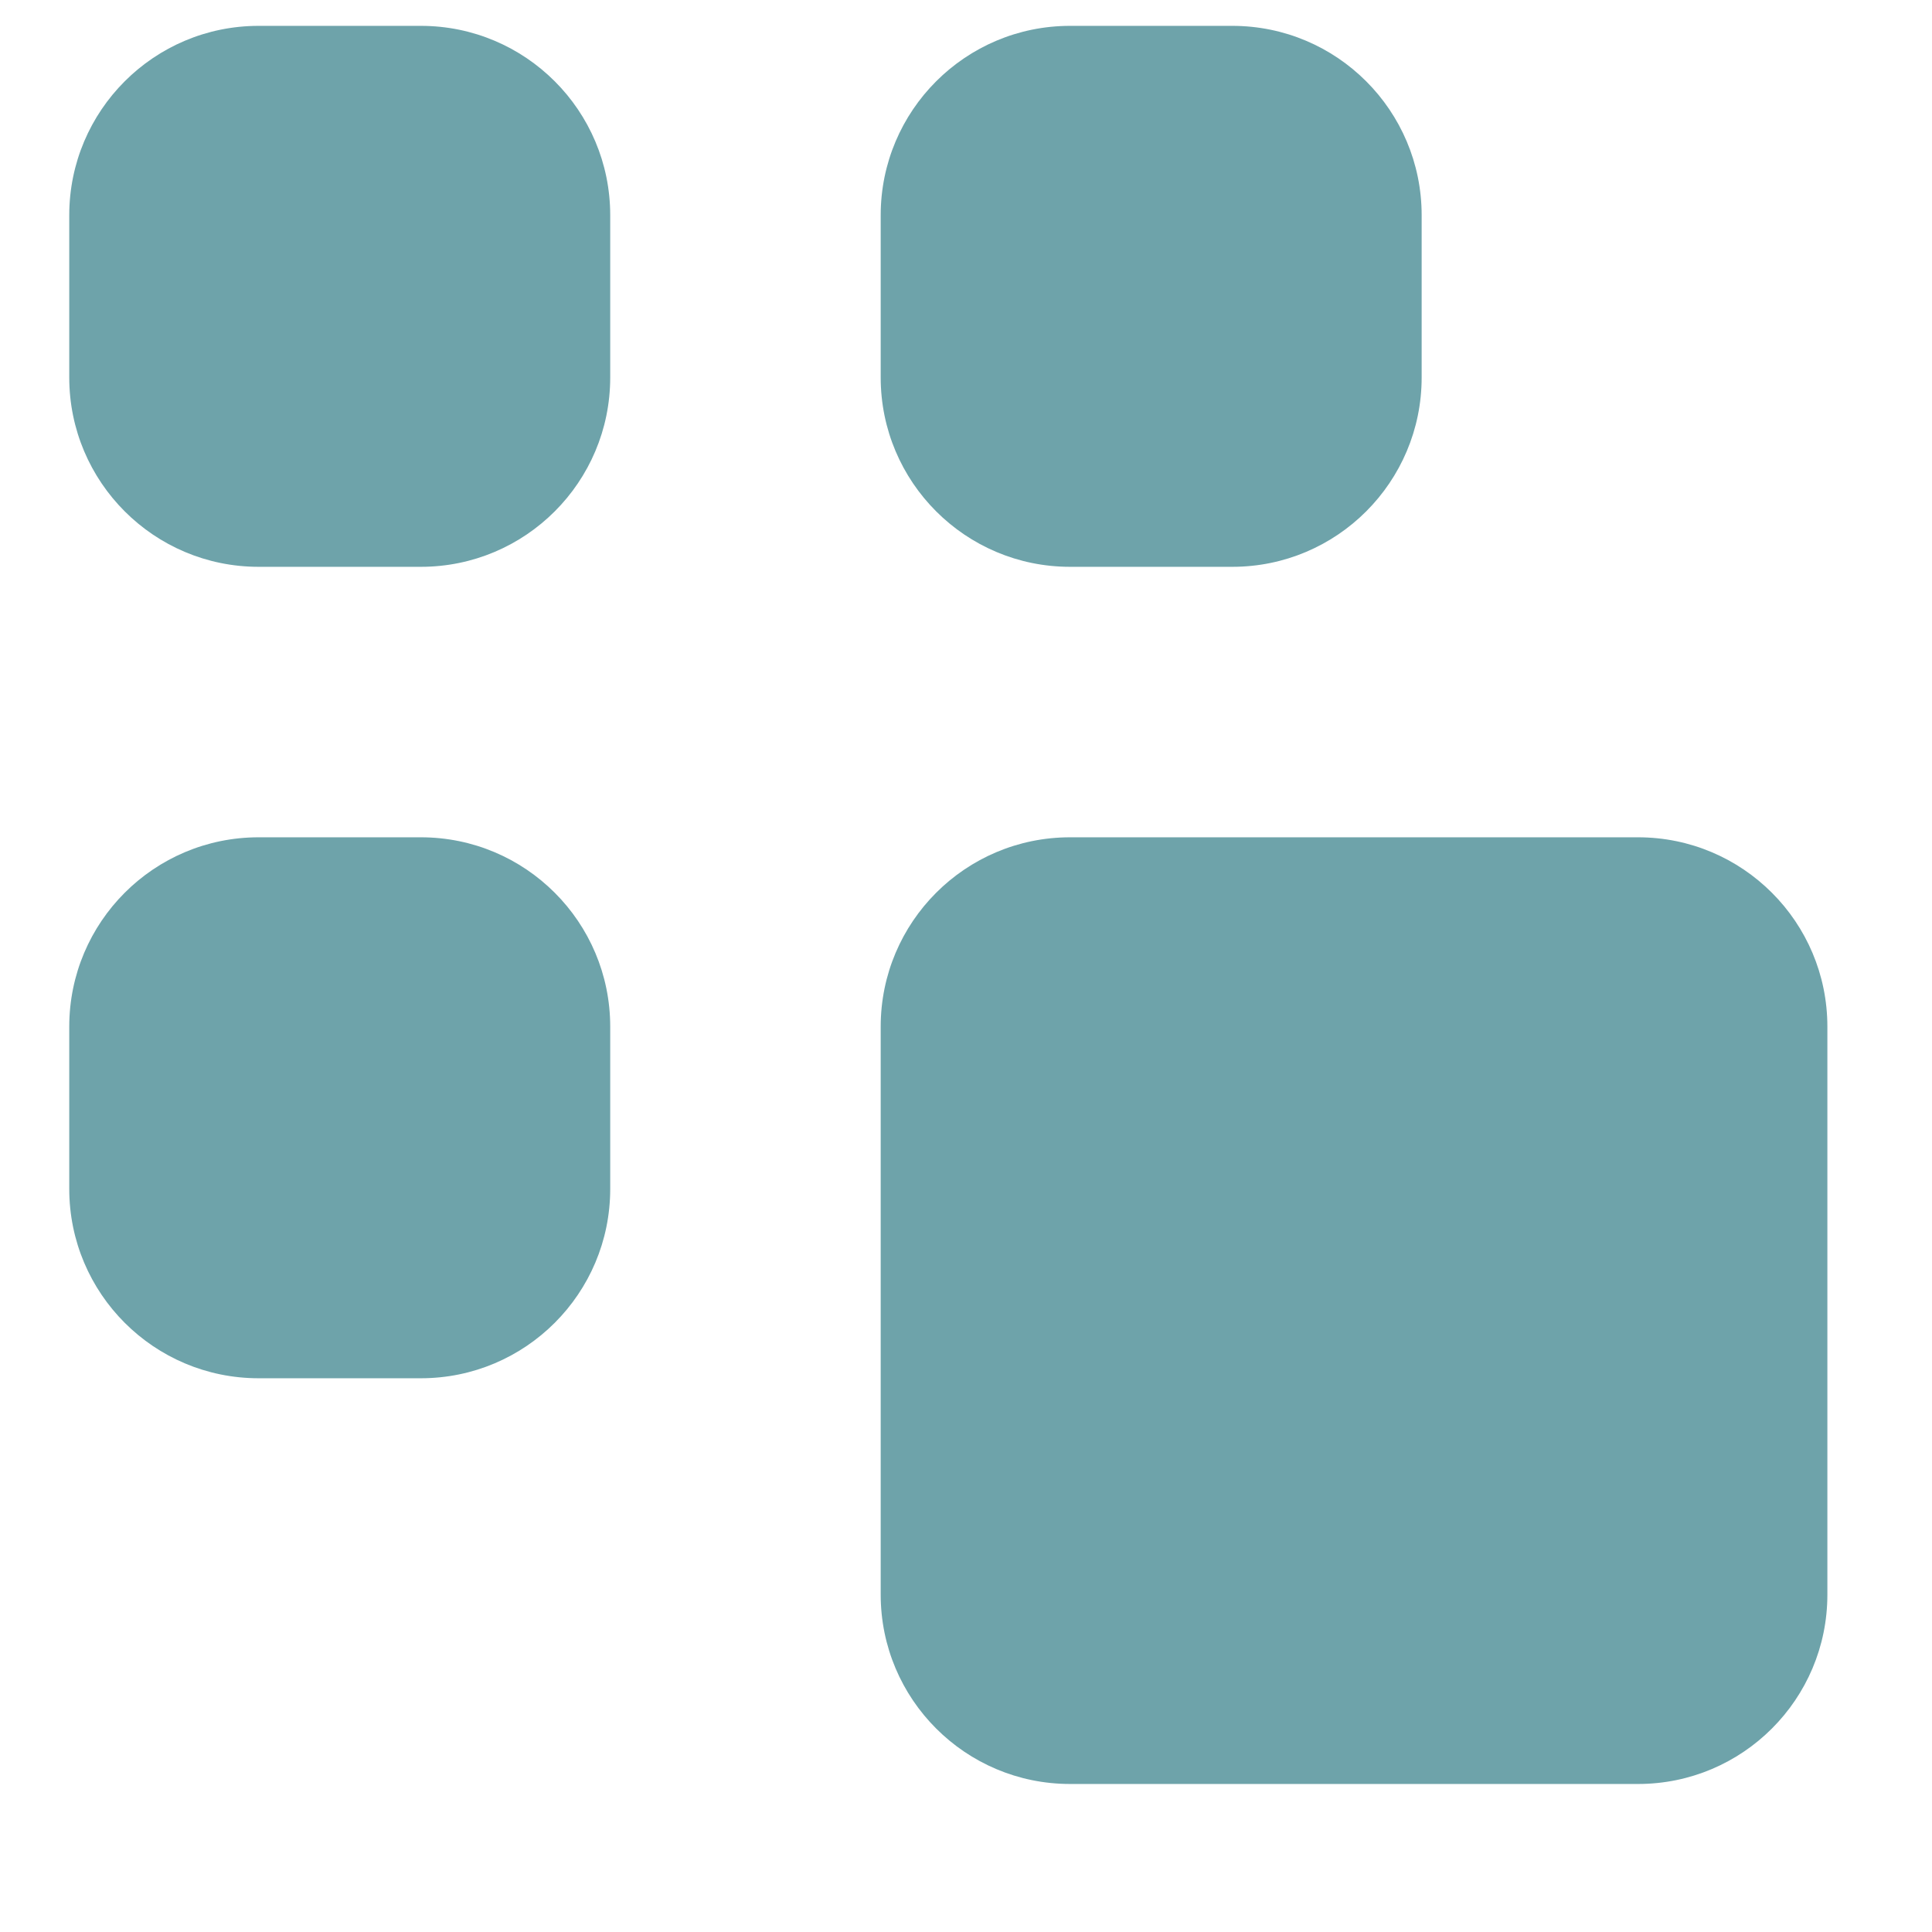
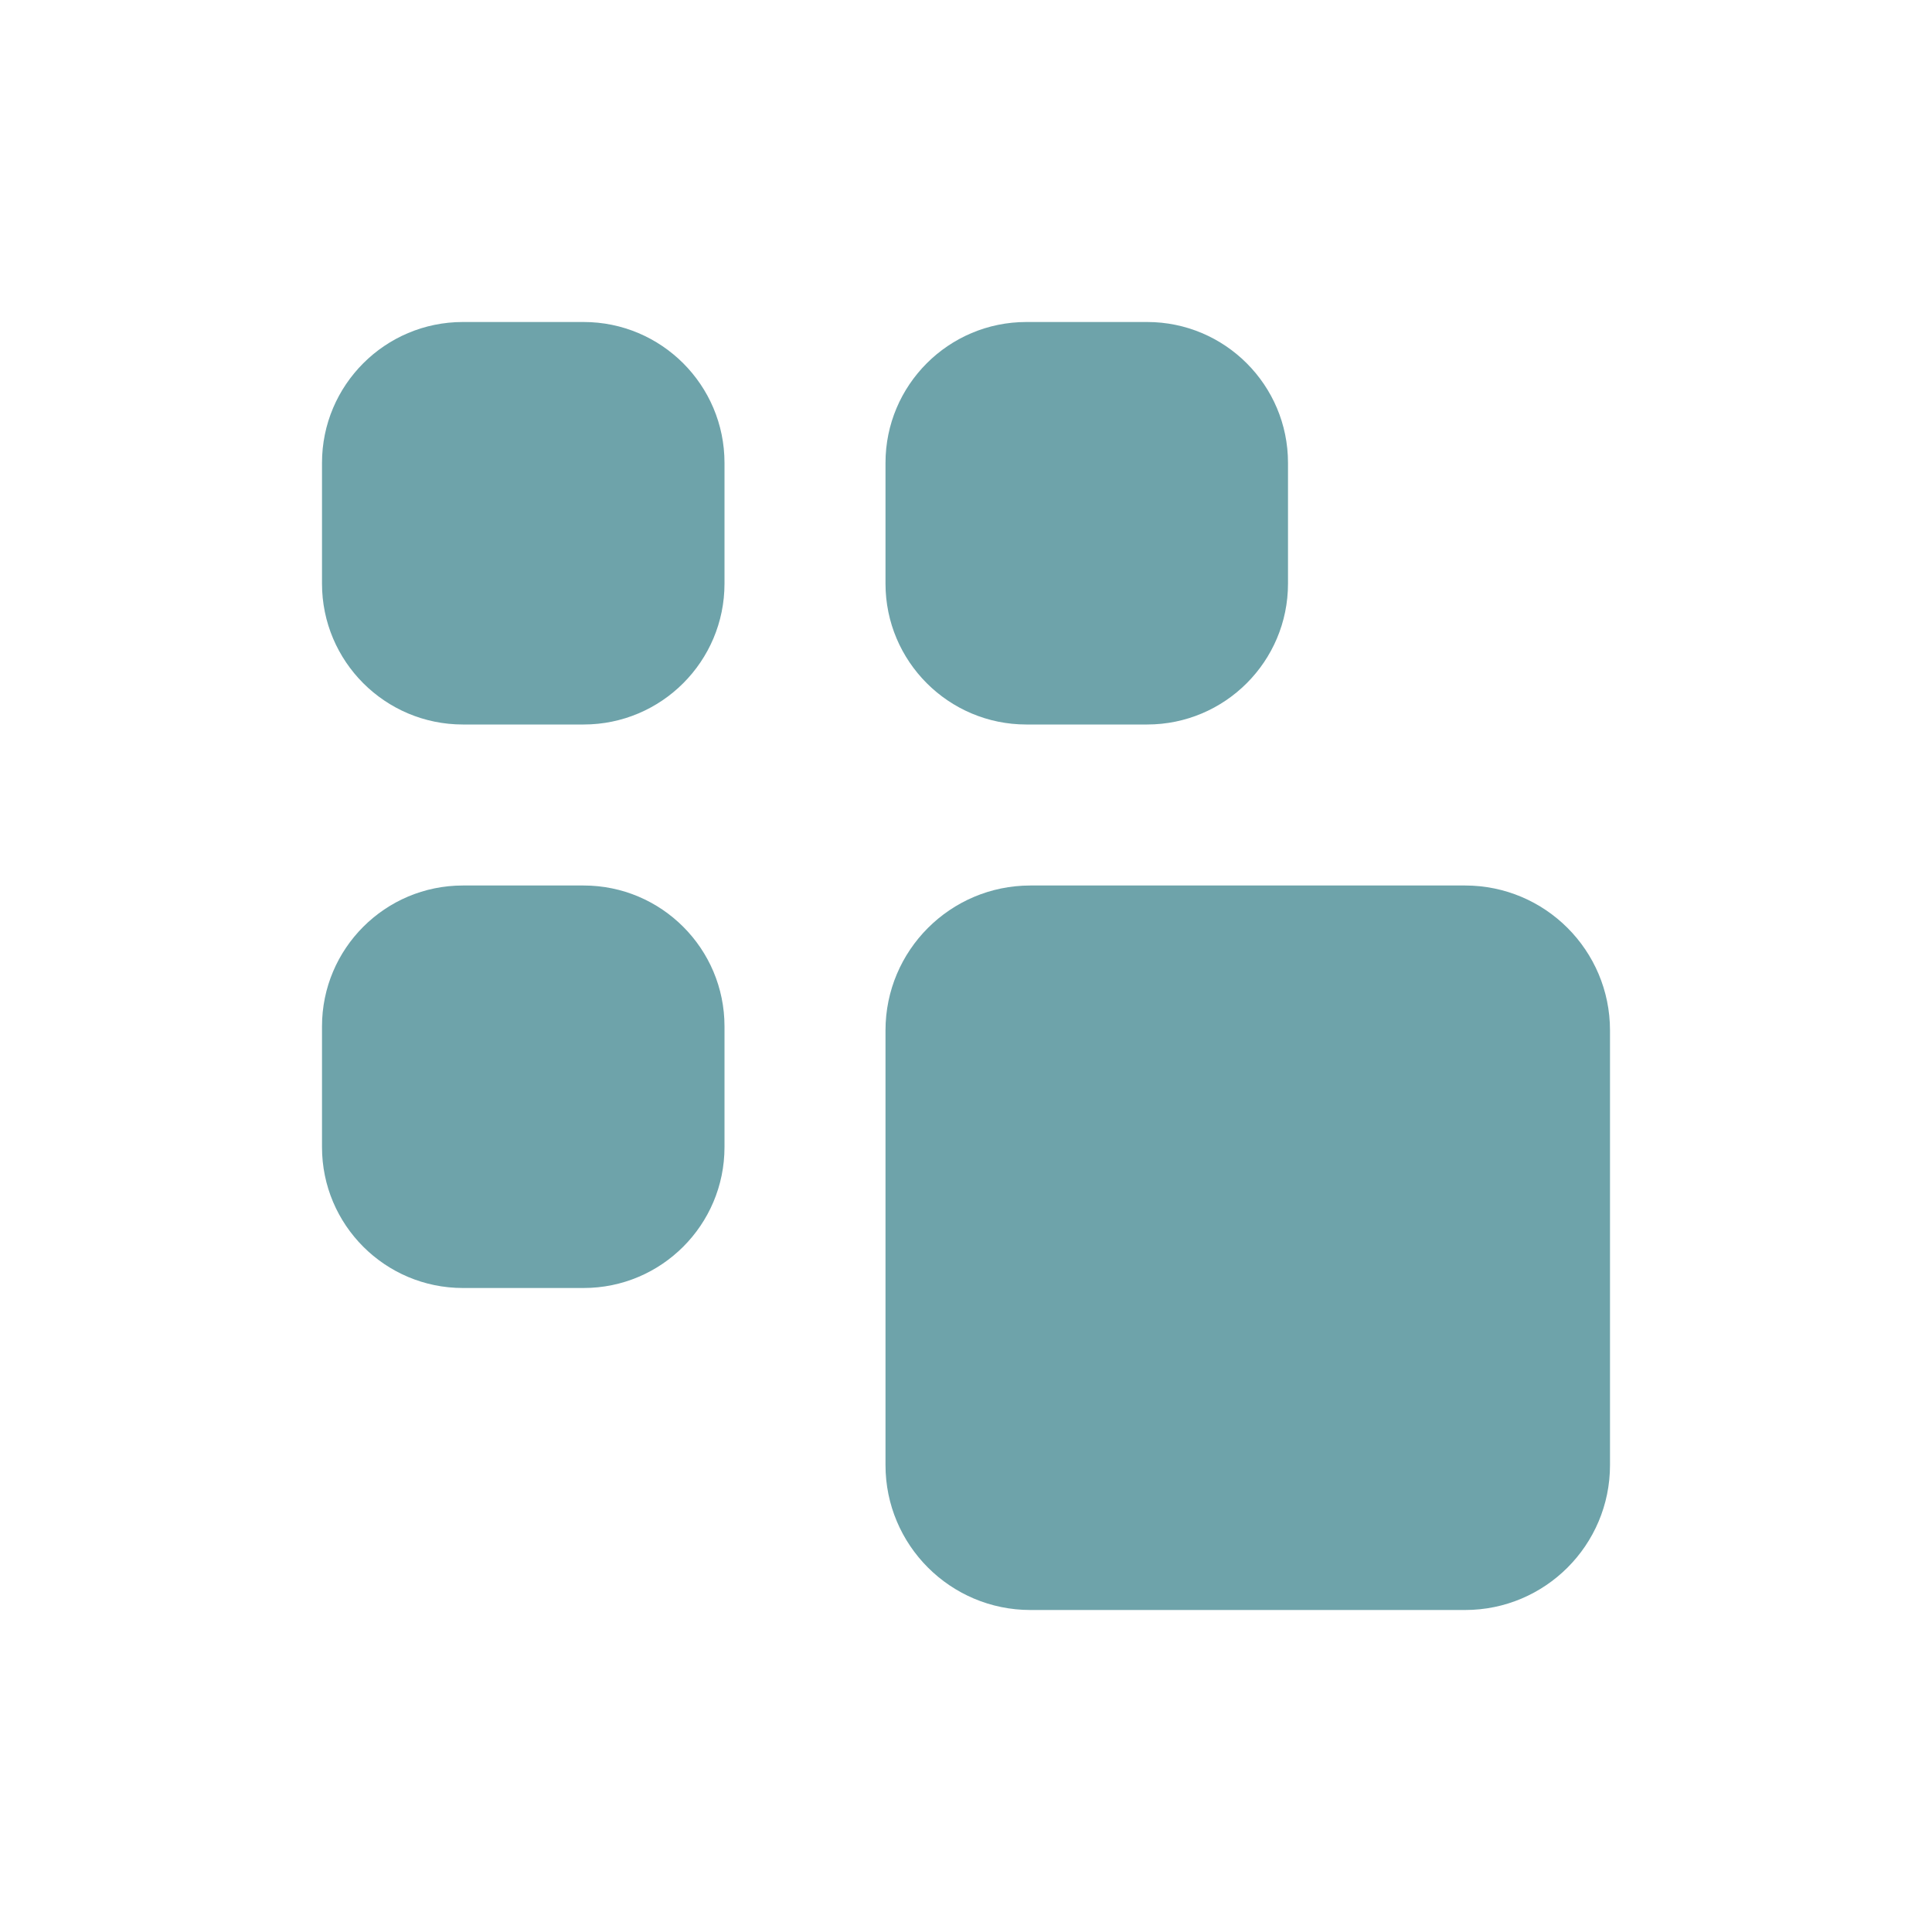
- <svg xmlns="http://www.w3.org/2000/svg" width="13" height="13" viewBox="0 0 13 13" fill="none">
-   <rect x="0.466" y="0.174" width="3.64" height="3.64" rx="1.274" fill="#6EA3AA" />
-   <rect x="0.466" y="5.634" width="3.64" height="3.64" rx="1.274" fill="#6EA3AA" />
-   <rect x="5.926" y="0.174" width="3.64" height="3.64" rx="1.274" fill="#6EA3AA" />
-   <rect x="5.926" y="5.634" width="6.37" height="6.37" rx="1.274" fill="#6EA3AA" />
+ <svg xmlns="http://www.w3.org/2000/svg" width="24" height="24" viewBox="0 0 24 24" fill="none">
+   <path d="M7.25 4H5.75C4.784 4 4 4.784 4 5.75V7.25C4 8.216 4.784 9 5.75 9H7.25C8.216 9 9 8.216 9 7.25V5.75C9 4.784 8.216 4 7.25 4Z" fill="#6EA3AA" />
+   <path d="M7.25 11H5.75C4.784 11 4 11.784 4 12.75V14.25C4 15.216 4.784 16 5.75 16H7.25C8.216 16 9 15.216 9 14.25V12.75C9 11.784 8.216 11 7.25 11Z" fill="#6EA3AA" />
+   <path d="M14.25 4H12.75C11.784 4 11 4.784 11 5.75V7.25C11 8.216 11.784 9 12.75 9H14.25C15.216 9 16 8.216 16 7.25V5.75C16 4.784 15.216 4 14.25 4Z" fill="#6EA3AA" />
+   <path d="M18.2 11H12.8C11.806 11 11 11.806 11 12.8V18.2C11 19.194 11.806 20 12.8 20H18.2C19.194 20 20 19.194 20 18.2V12.8C20 11.806 19.194 11 18.2 11Z" fill="#6EA3AA" />
</svg>
